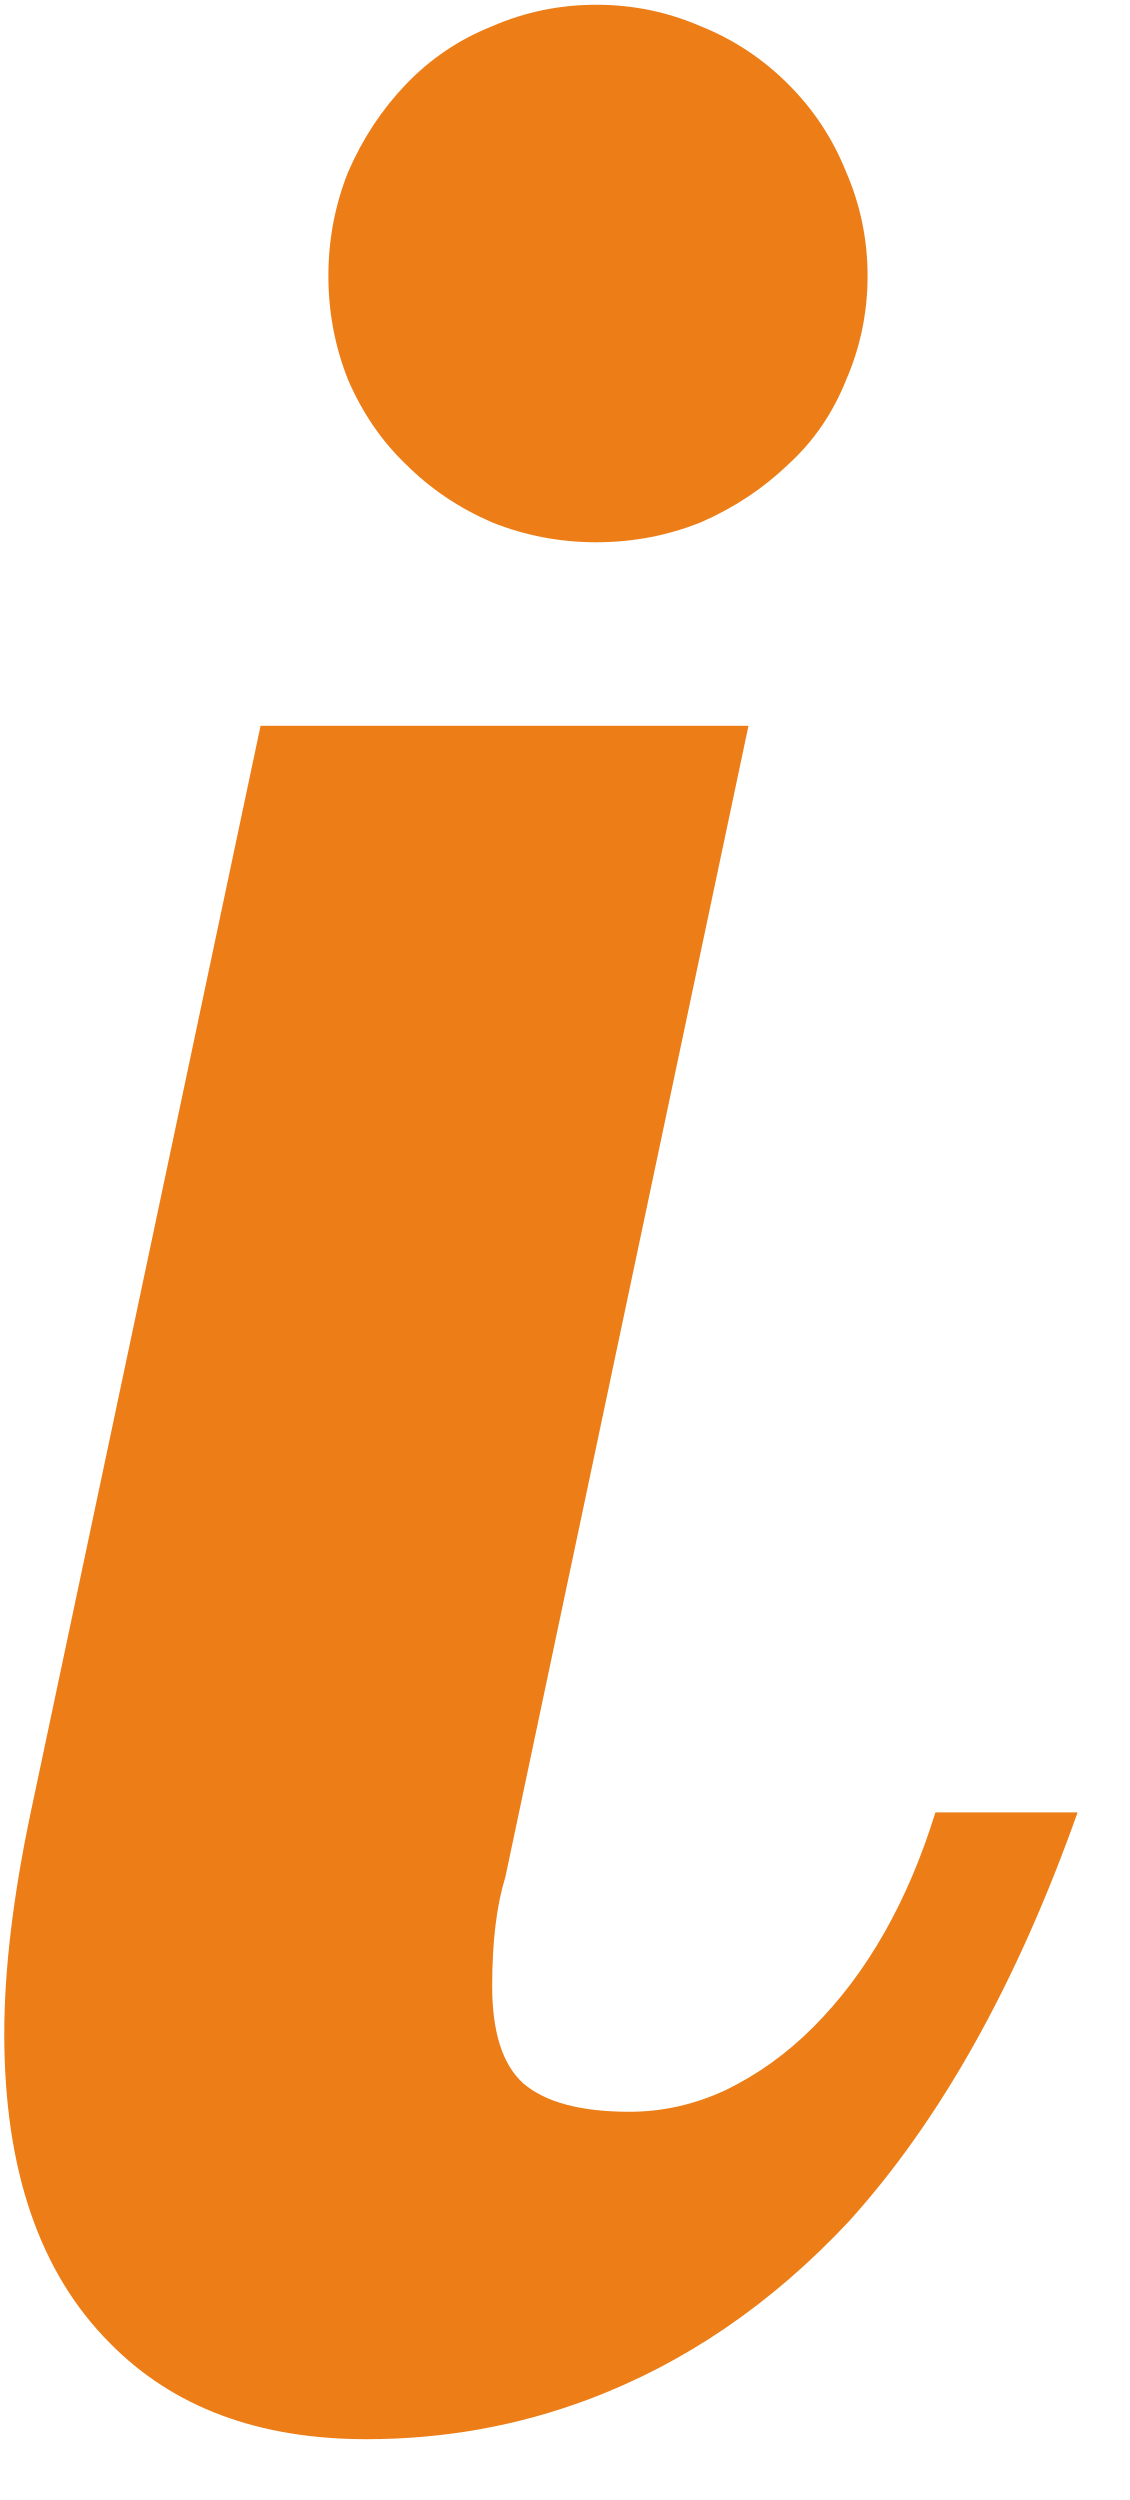
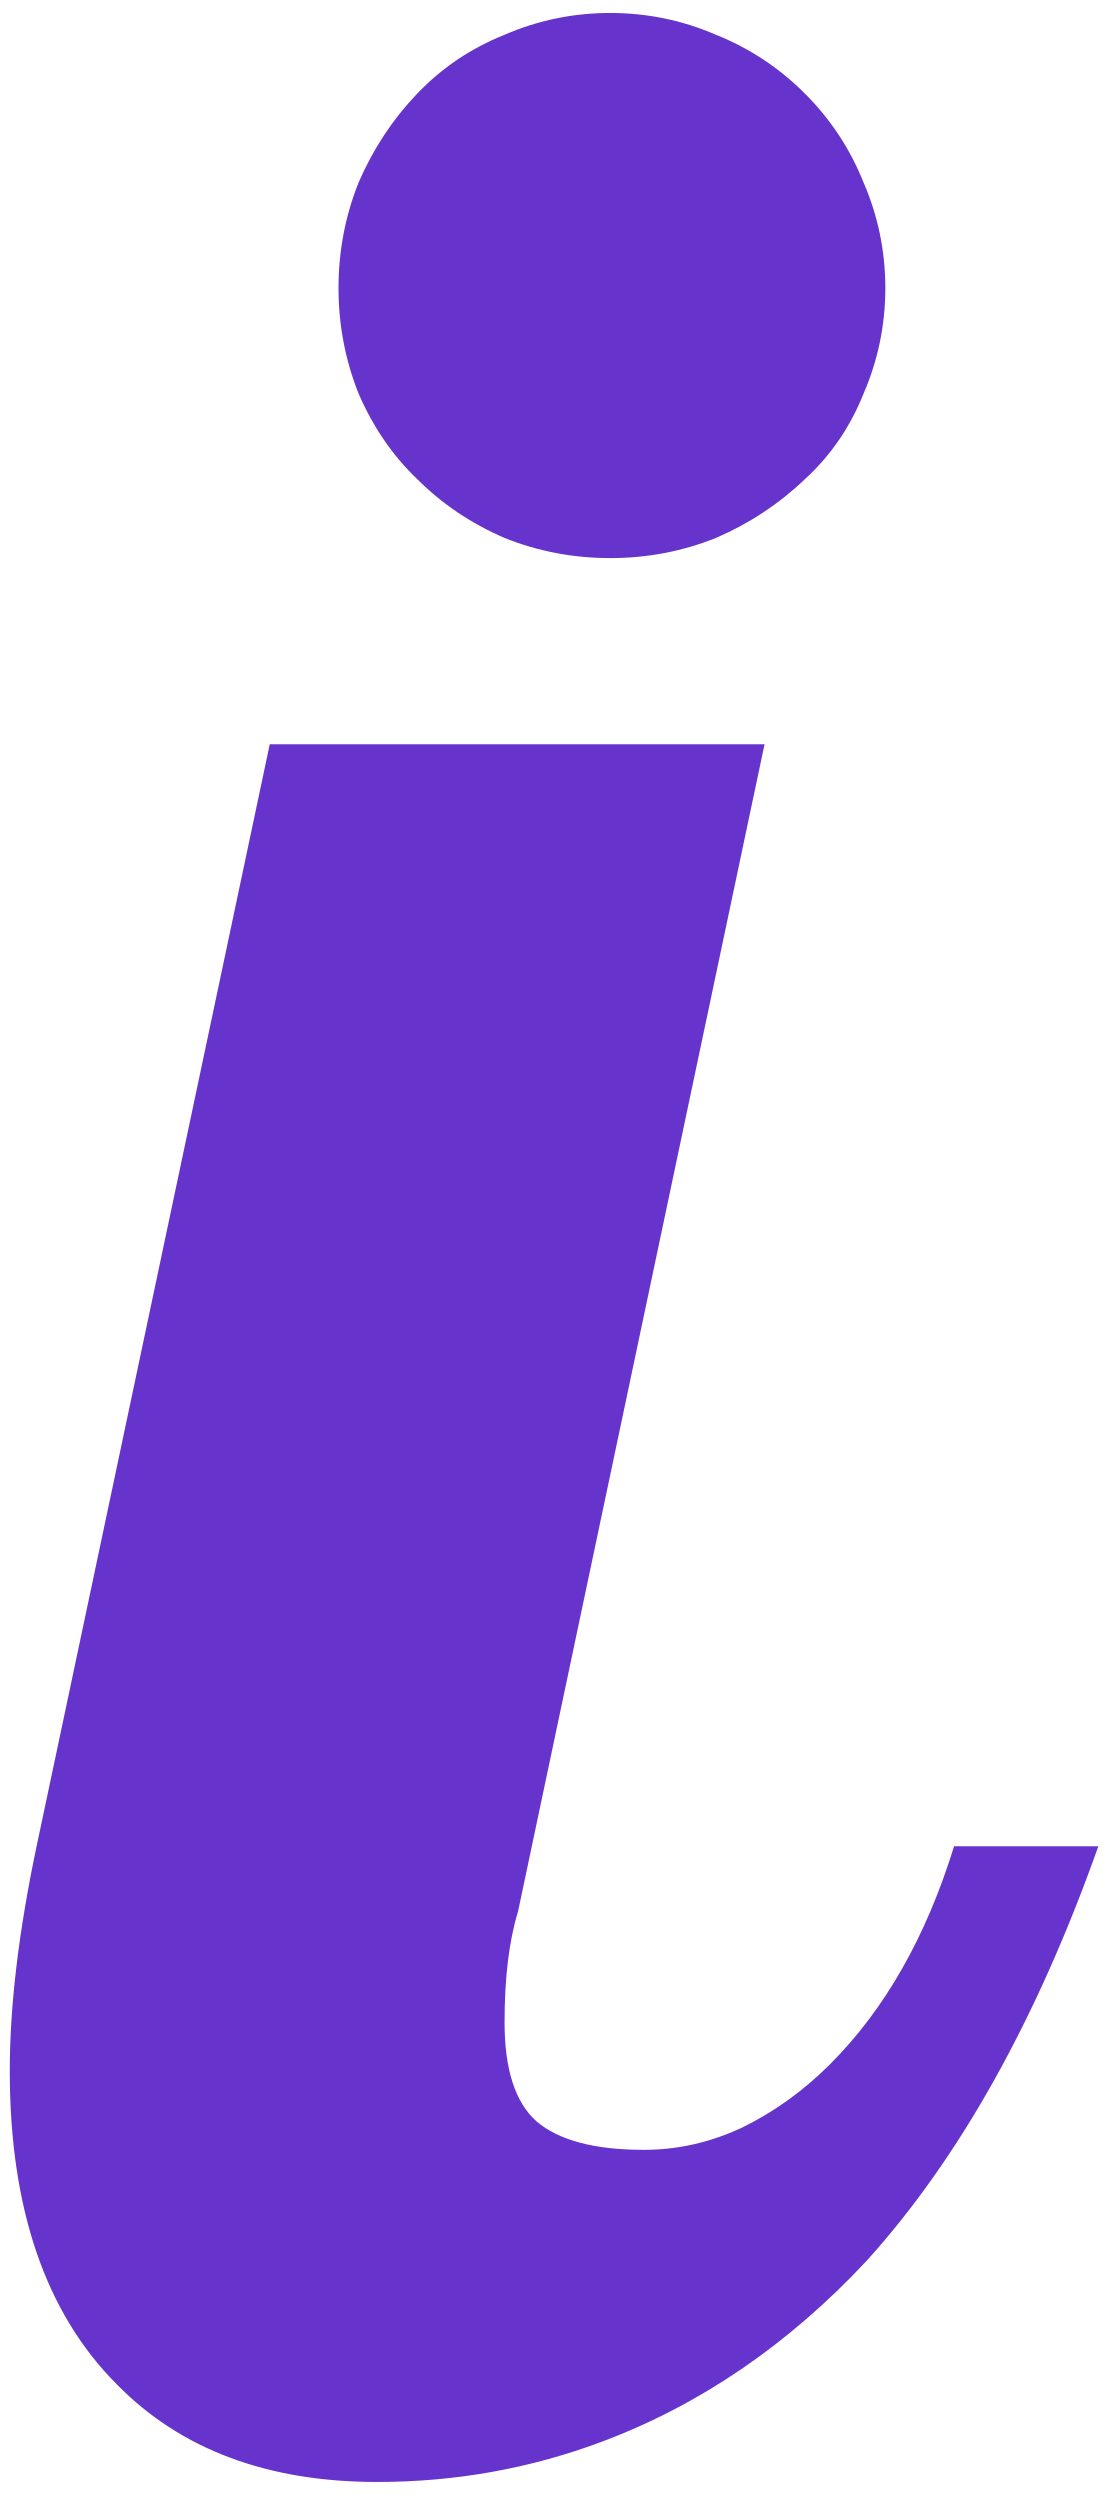
- <svg xmlns="http://www.w3.org/2000/svg" width="14" height="31" viewBox="0 0 14 31" fill="none">
-   <path d="M7.395 6.724C6.943 6.724 6.513 6.642 6.103 6.478C5.692 6.3 5.337 6.061 5.036 5.76C4.735 5.473 4.496 5.124 4.318 4.714C4.154 4.304 4.072 3.873 4.072 3.422C4.072 2.971 4.154 2.54 4.318 2.13C4.496 1.72 4.735 1.357 5.036 1.043C5.337 0.729 5.692 0.489 6.103 0.325C6.513 0.147 6.943 0.059 7.395 0.059C7.846 0.059 8.276 0.147 8.687 0.325C9.097 0.489 9.459 0.729 9.773 1.043C10.088 1.357 10.327 1.72 10.491 2.13C10.669 2.54 10.758 2.971 10.758 3.422C10.758 3.873 10.669 4.304 10.491 4.714C10.327 5.124 10.088 5.473 9.773 5.76C9.459 6.061 9.097 6.3 8.687 6.478C8.276 6.642 7.846 6.724 7.395 6.724ZM4.544 30.246C3.204 30.246 2.145 29.85 1.365 29.057C0.49 28.182 0.053 26.903 0.053 25.222C0.053 24.429 0.162 23.513 0.381 22.474L3.231 9H9.281L6.267 23.273C6.157 23.629 6.103 24.08 6.103 24.627C6.103 25.201 6.232 25.605 6.492 25.837C6.766 26.069 7.203 26.186 7.805 26.186C8.215 26.186 8.611 26.097 8.994 25.919C9.391 25.727 9.753 25.468 10.081 25.14C10.751 24.47 11.257 23.581 11.599 22.474H13.362C12.61 24.593 11.667 26.281 10.532 27.539C9.575 28.564 8.495 29.303 7.292 29.754C6.417 30.082 5.501 30.246 4.544 30.246Z" fill="#EC7D17" />
+ <svg xmlns="http://www.w3.org/2000/svg" width="58" height="131" viewBox="0 0 58 131" fill="none">
+   <path d="M31.977 29.244C30.043 29.244 28.197 28.893 26.439 28.189C24.682 27.428 23.158 26.402 21.869 25.113C20.58 23.883 19.555 22.389 18.793 20.631C18.09 18.873 17.738 17.027 17.738 15.094C17.738 13.16 18.09 11.315 18.793 9.557C19.555 7.799 20.58 6.246 21.869 4.898C23.158 3.551 24.682 2.525 26.439 1.822C28.197 1.061 30.043 0.68 31.977 0.68C33.91 0.68 35.756 1.061 37.514 1.822C39.272 2.525 40.824 3.551 42.172 4.898C43.52 6.246 44.545 7.799 45.248 9.557C46.01 11.315 46.391 13.16 46.391 15.094C46.391 17.027 46.01 18.873 45.248 20.631C44.545 22.389 43.52 23.883 42.172 25.113C40.824 26.402 39.272 27.428 37.514 28.189C35.756 28.893 33.91 29.244 31.977 29.244ZM19.76 130.055C14.018 130.055 9.477 128.355 6.137 124.957C2.387 121.207 0.512 115.729 0.512 108.521C0.512 105.123 0.98 101.197 1.918 96.744L14.135 39H40.062L27.143 100.172C26.674 101.695 26.439 103.629 26.439 105.973C26.439 108.434 26.996 110.162 28.109 111.158C29.281 112.154 31.156 112.652 33.734 112.652C35.492 112.652 37.191 112.271 38.832 111.51C40.531 110.689 42.084 109.576 43.49 108.17C46.361 105.299 48.529 101.49 49.994 96.744H57.553C54.33 105.826 50.287 113.062 45.424 118.453C41.322 122.848 36.693 126.012 31.537 127.945C27.787 129.352 23.861 130.055 19.76 130.055Z" fill="#6633CC" />
</svg>
